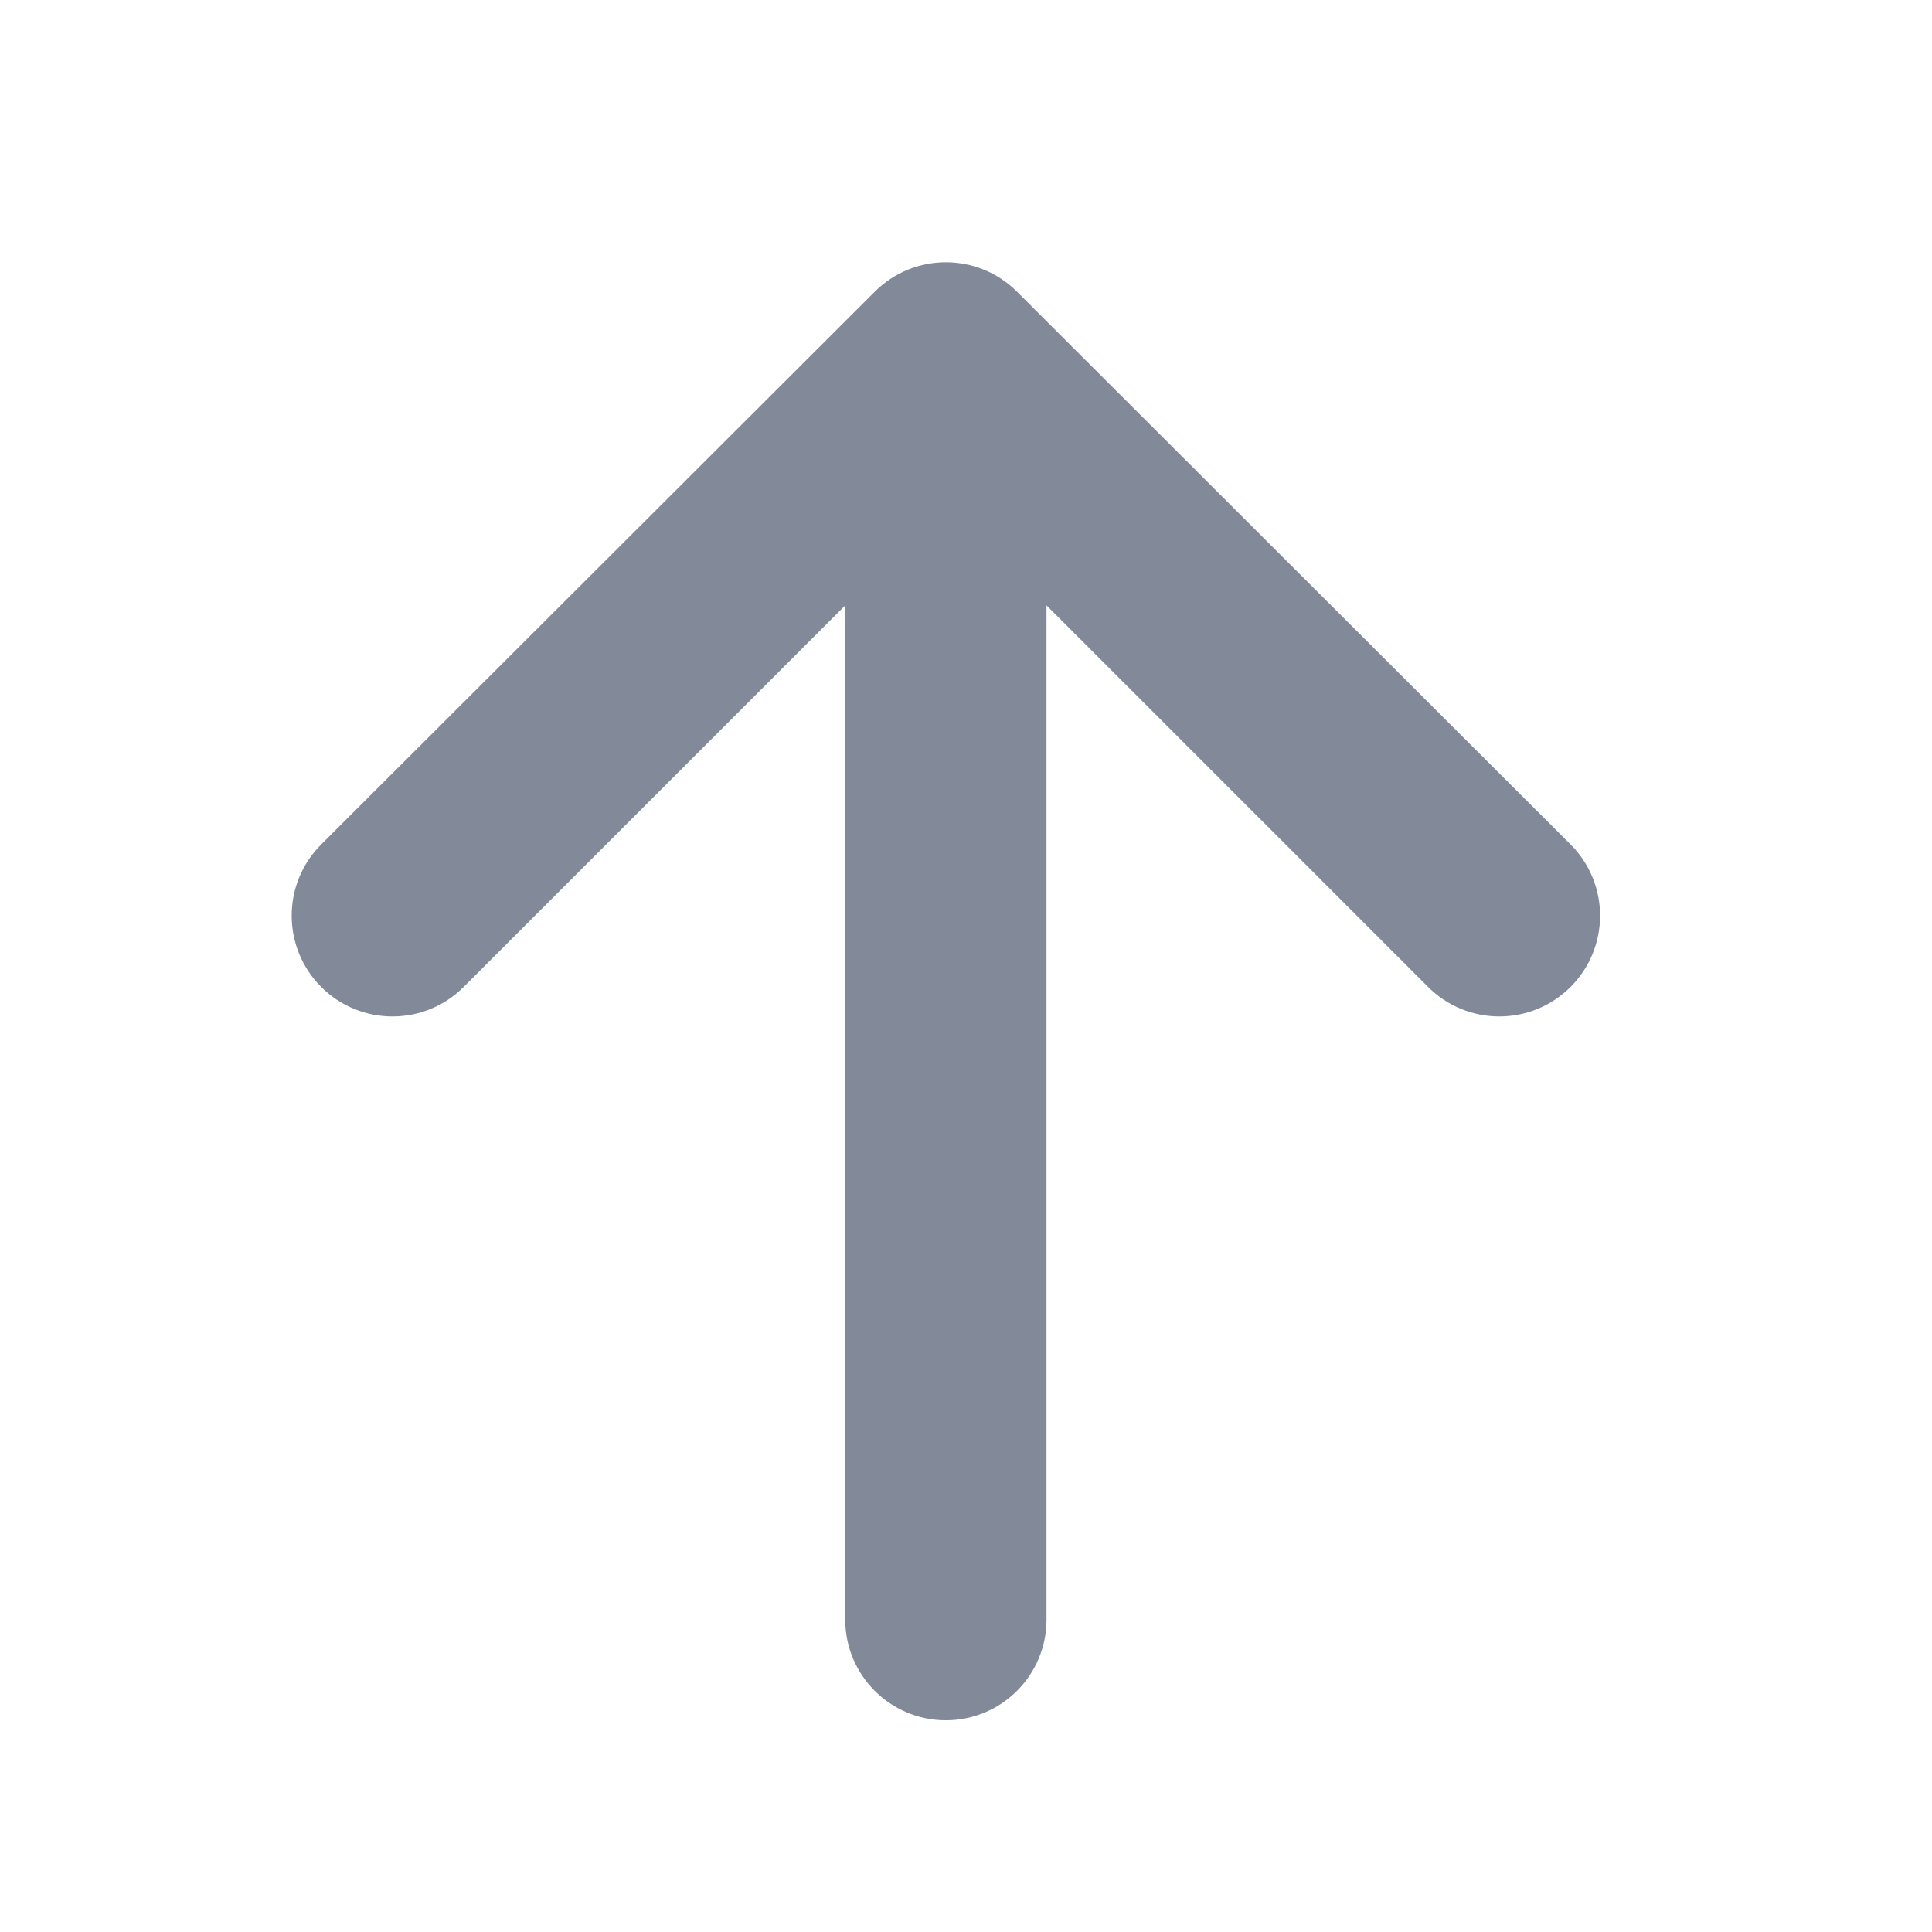
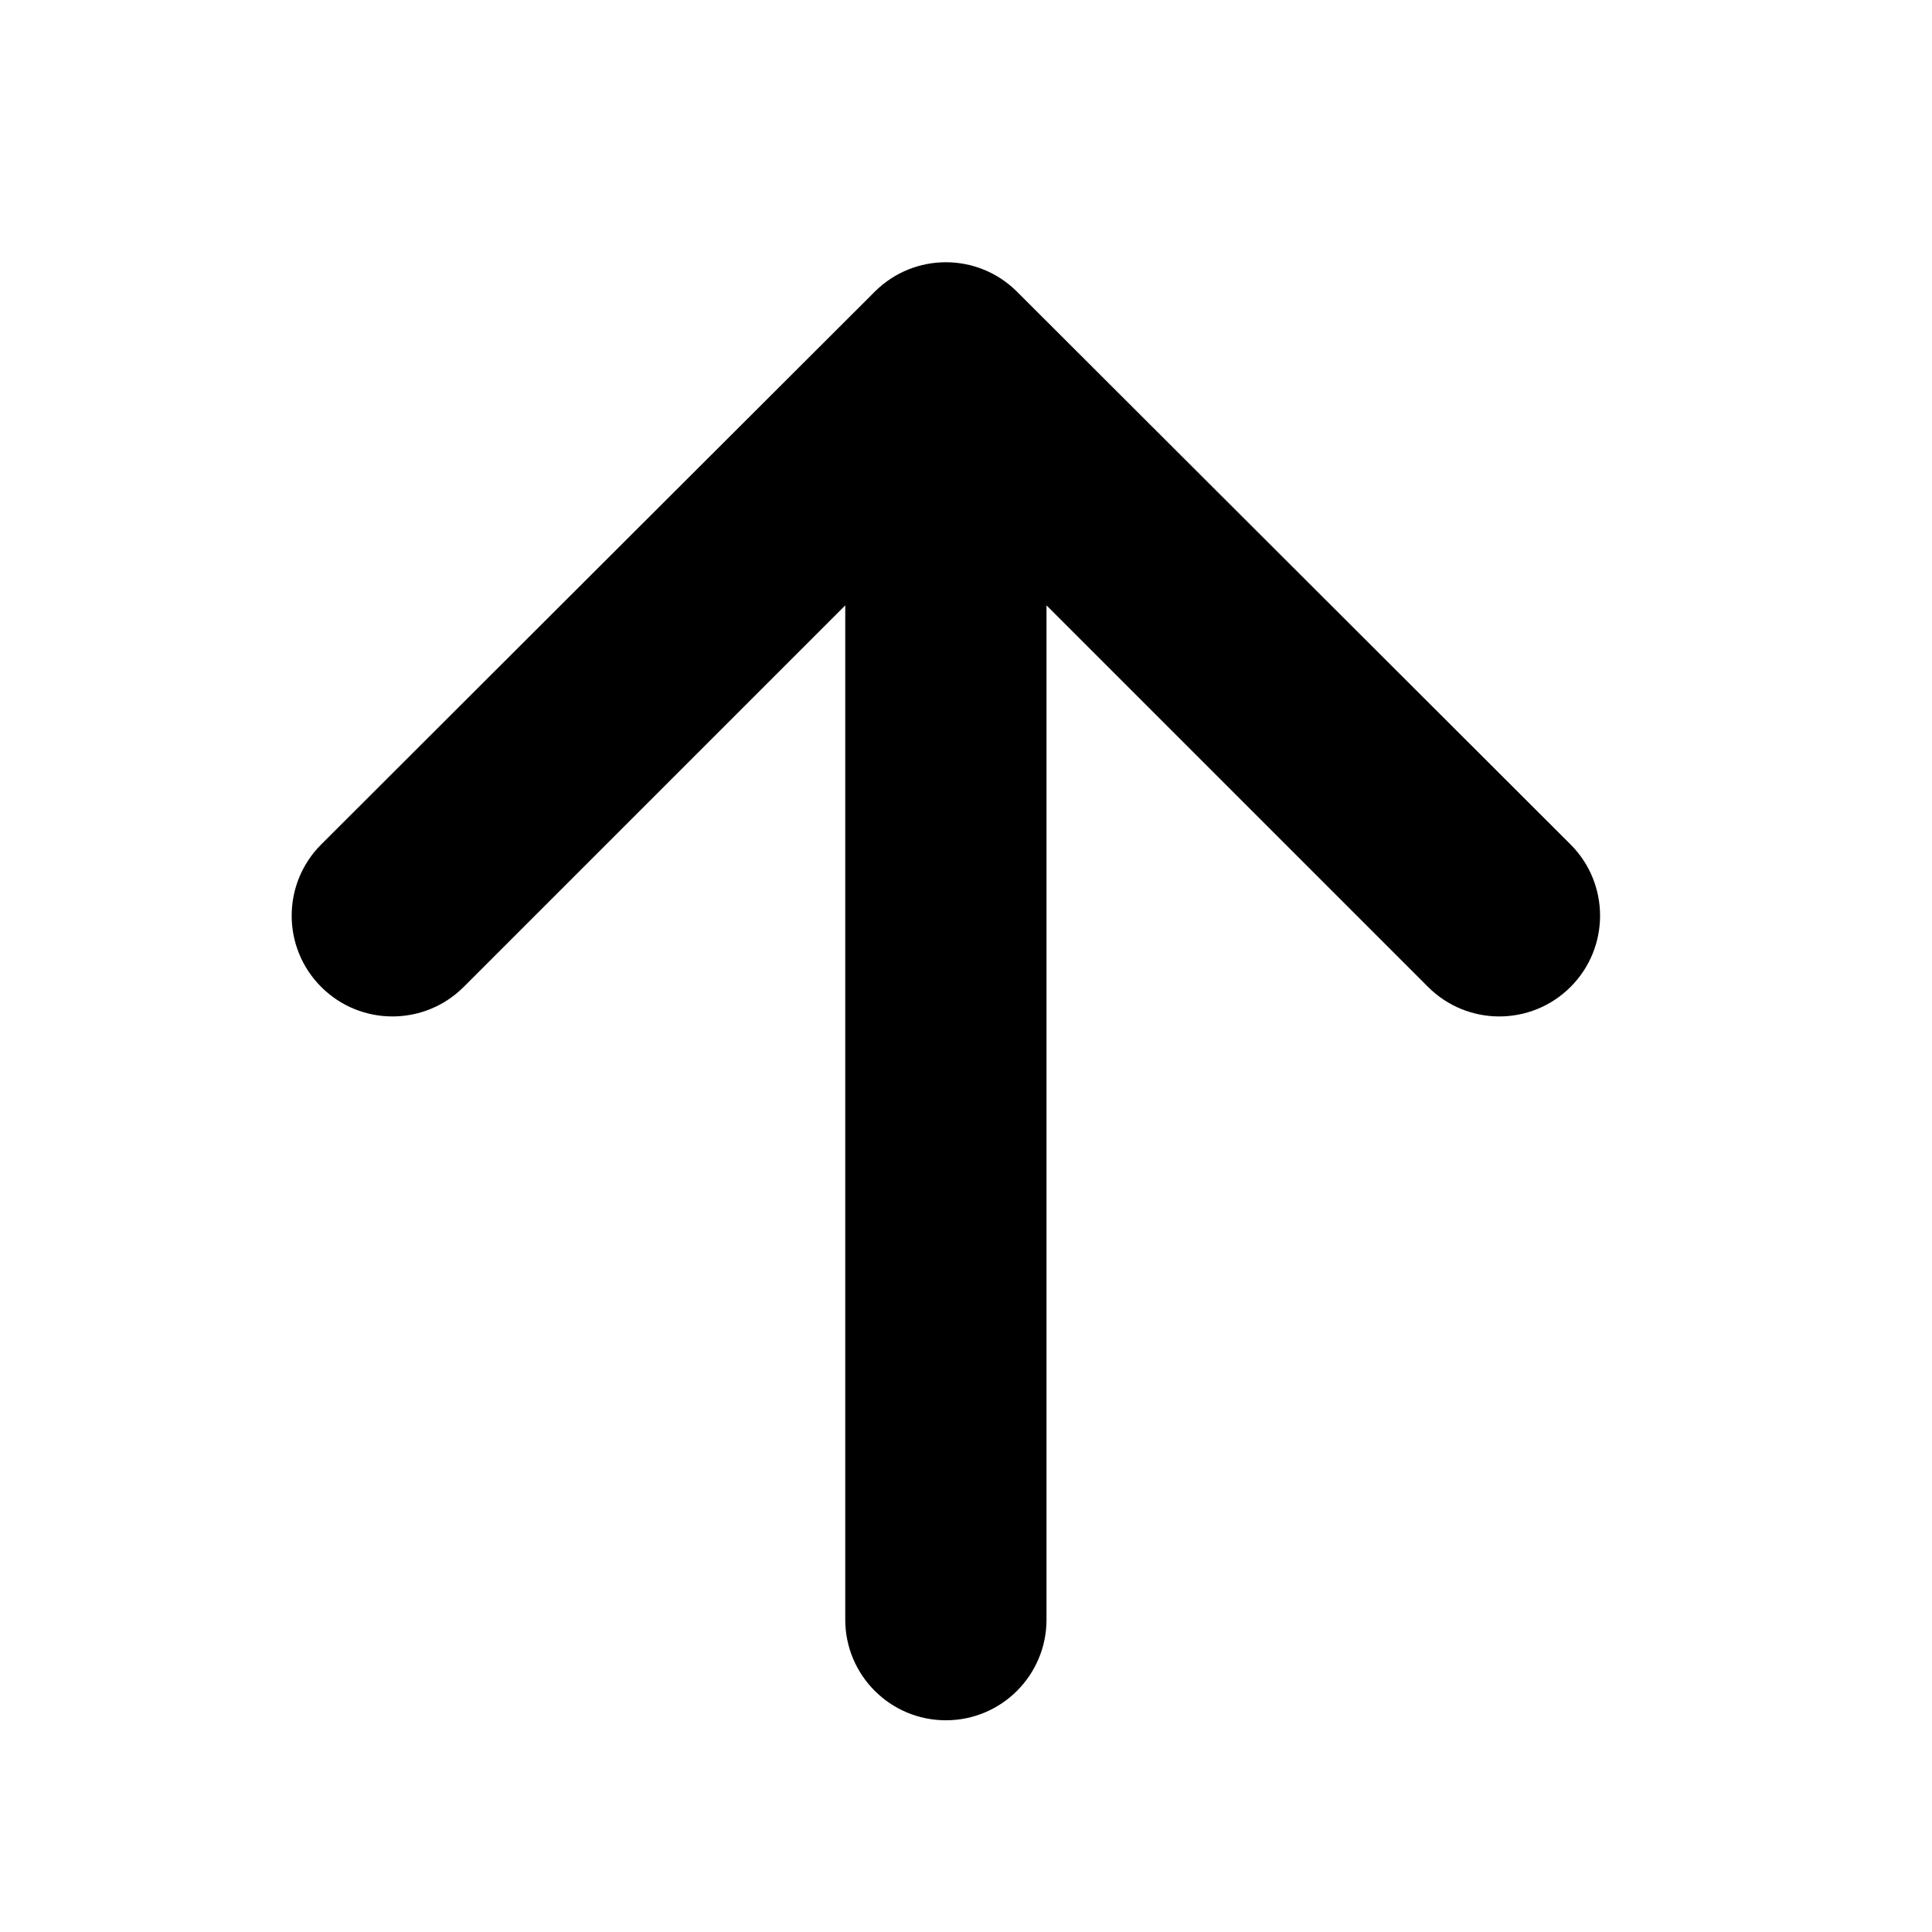
<svg xmlns="http://www.w3.org/2000/svg" width="24" height="24" viewBox="0 0 24 24">
-   <path fill="#828a99" fill-rule="nonzero" d="M10.5 7.52l-4.74 4.74a1.25 1.25 0 01-1.77-1.77l6.88-6.87a1.25 1.25 0 011.76 0l6.88 6.87a1.25 1.25 0 01-1.77 1.77L13 7.52v12.6a1.25 1.25 0 01-2.5 0V7.53z" />
+   <path fill="currentColor" fill-rule="nonzero" d="M10.5 7.52l-4.74 4.74a1.25 1.25 0 01-1.77-1.77l6.88-6.87a1.25 1.25 0 011.76 0l6.88 6.87a1.25 1.25 0 01-1.77 1.77L13 7.52v12.6a1.25 1.25 0 01-2.5 0V7.53z" />
</svg>
